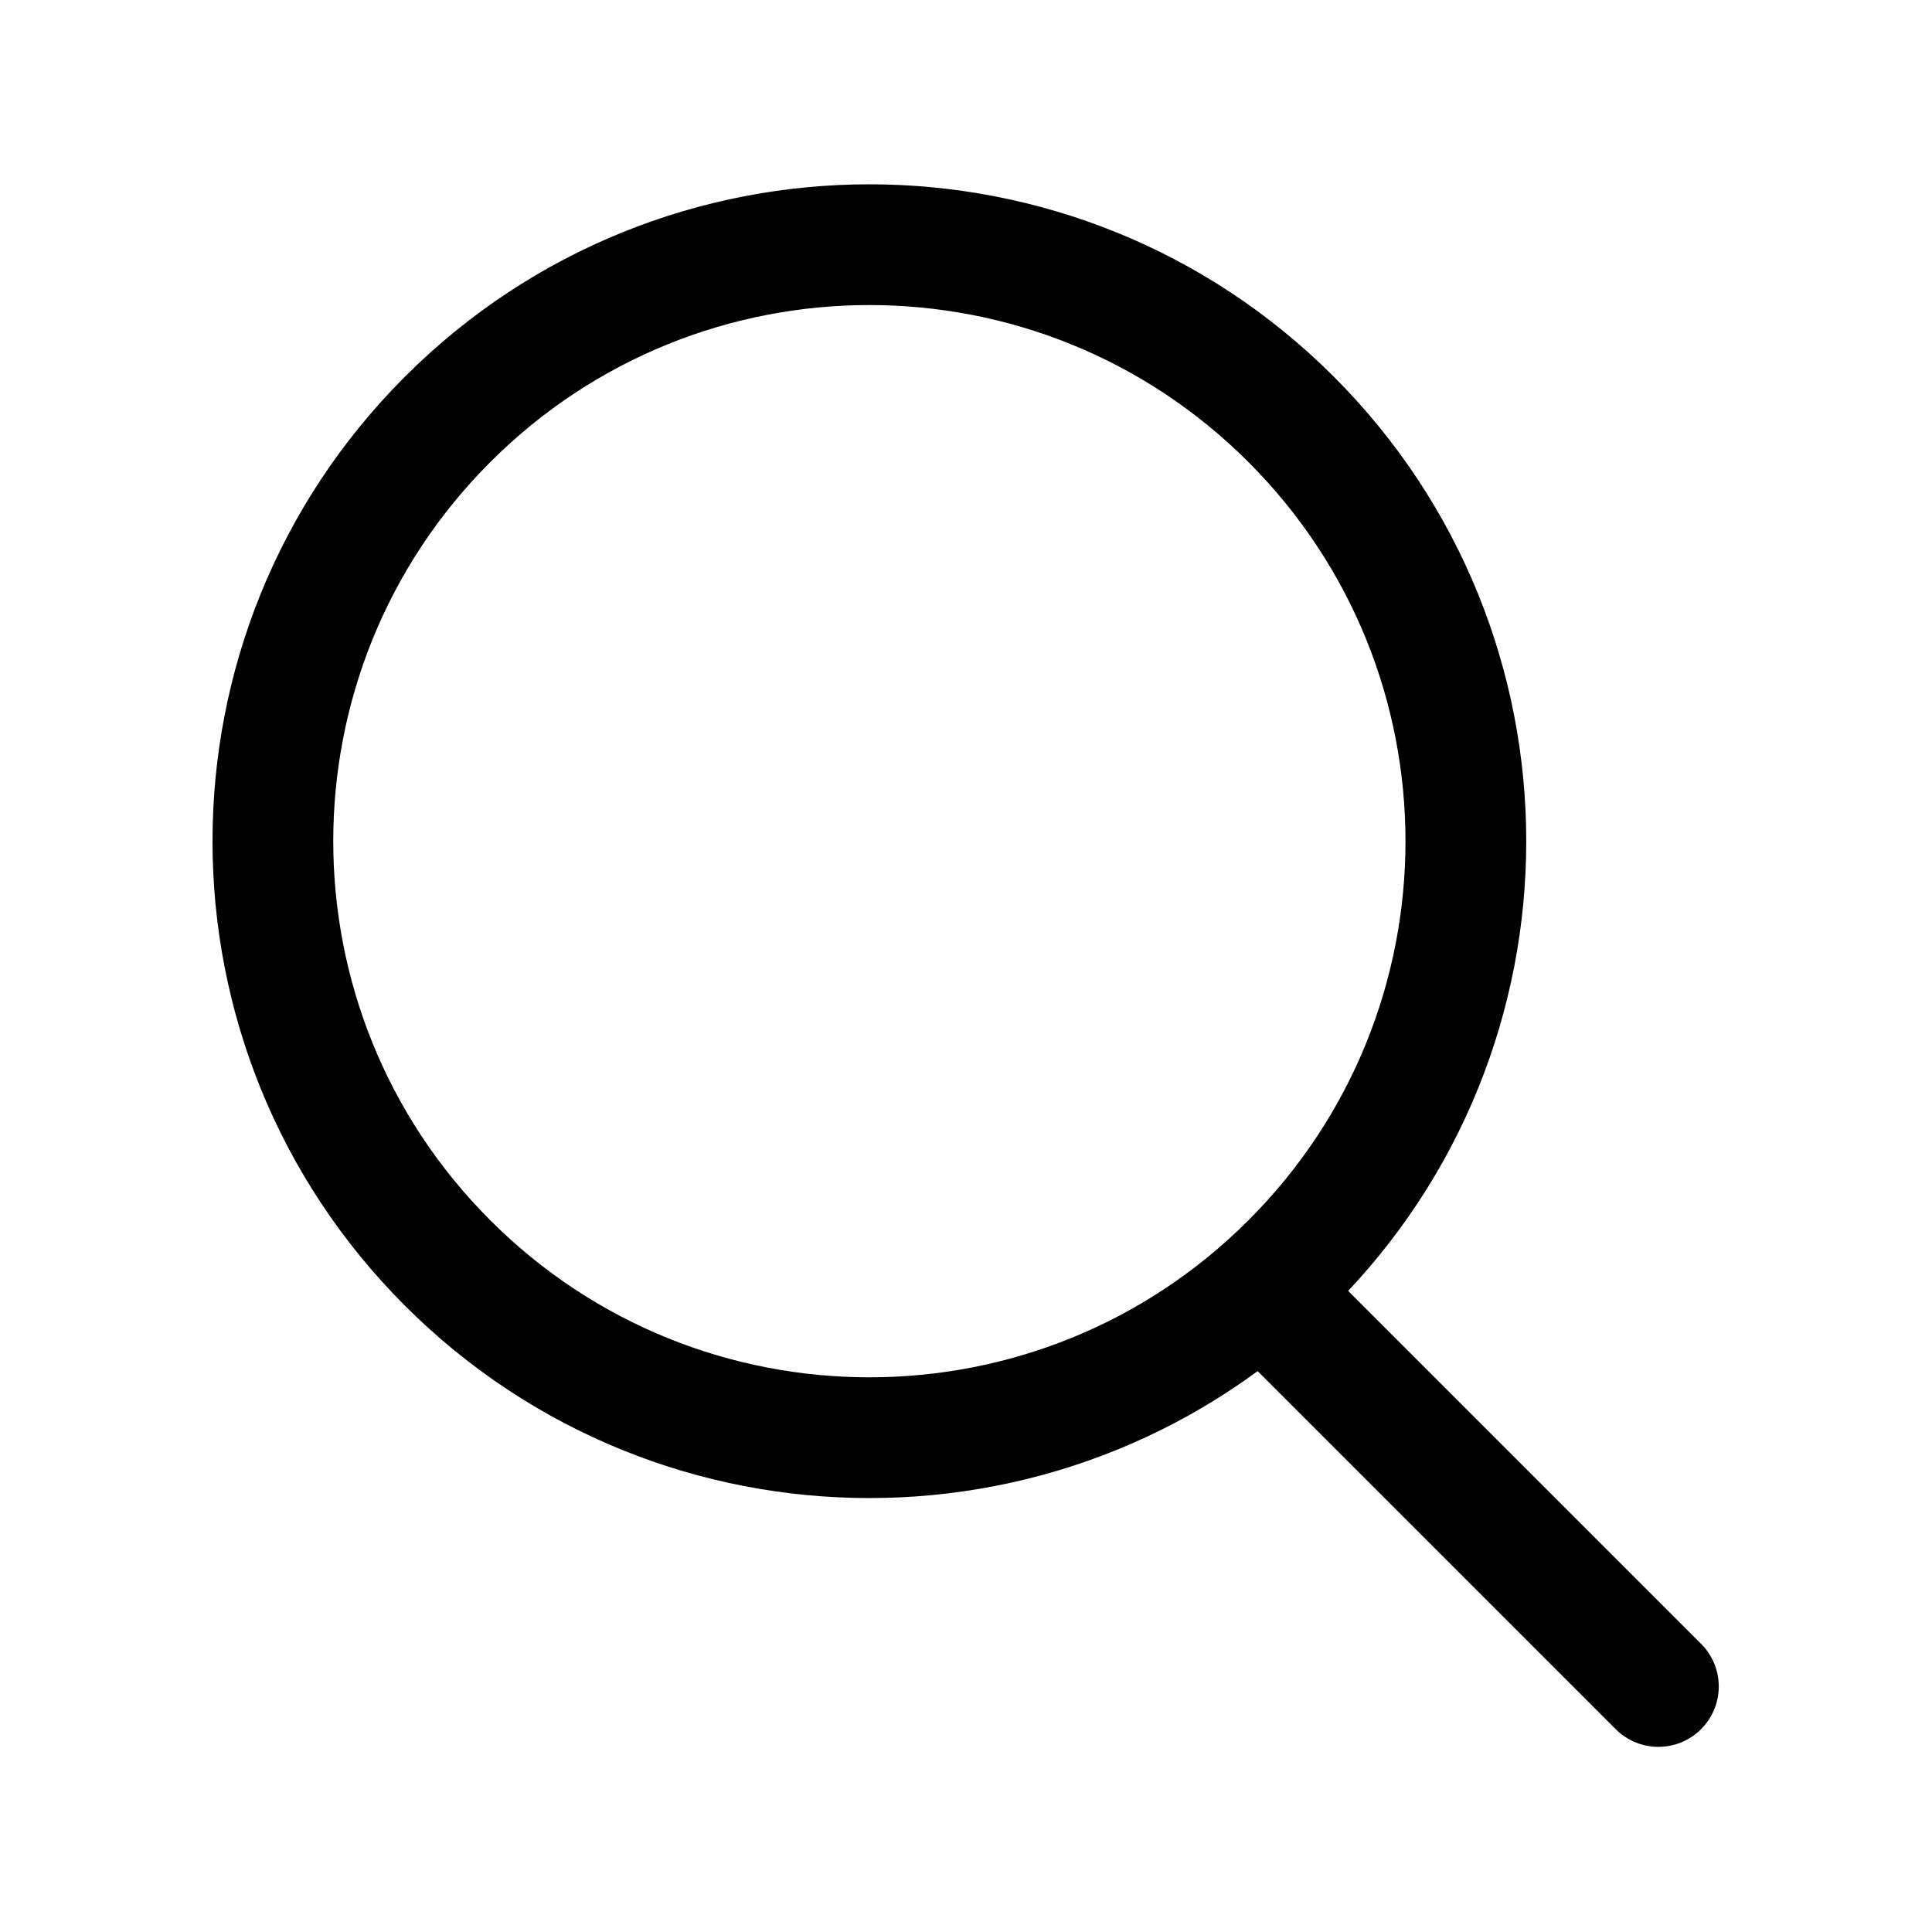
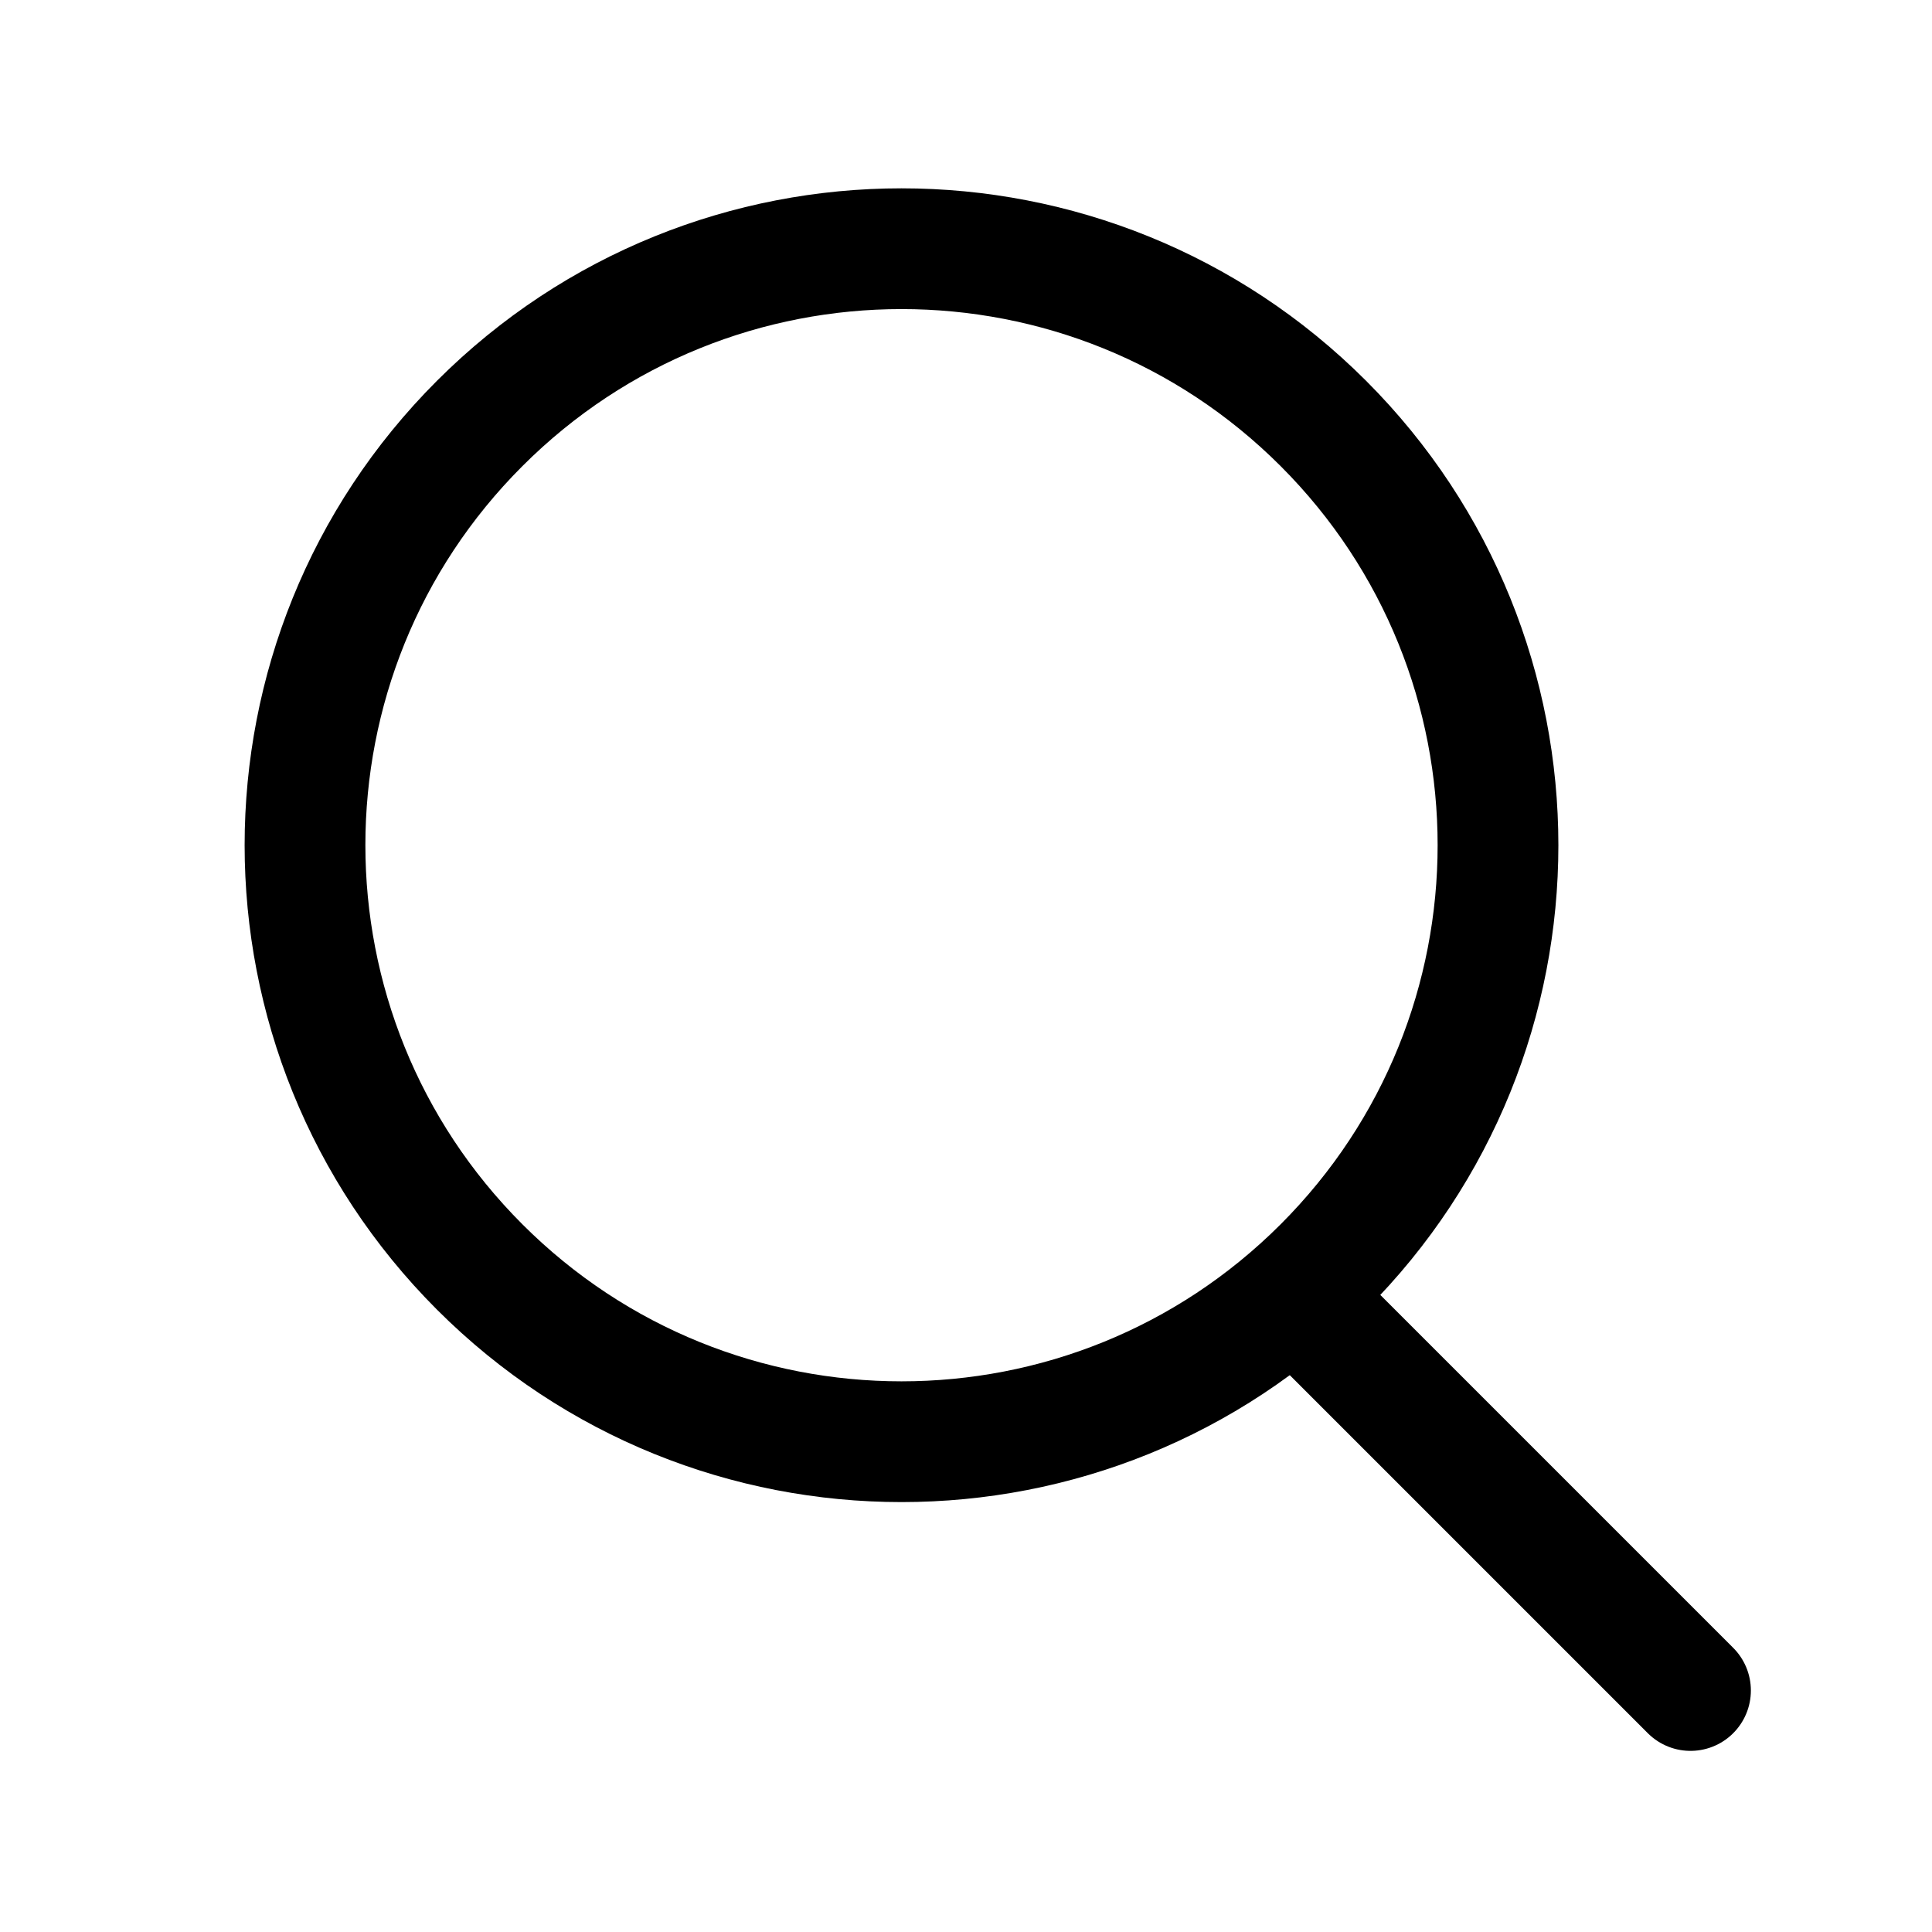
<svg xmlns="http://www.w3.org/2000/svg" width="24" height="24" viewBox="0 0 24 24" fill="none">
-   <g transform="translate(2.64 2.29)">
-     <path d="M2.92 2.92C5.814 0.026 10.506 0.026 13.399 2.92C16.293 5.814 16.293 10.506 13.399 13.399C10.506 16.293 5.814 16.293 2.92 13.399C0.027 10.506 0.026 5.814 2.92 2.92Z" stroke="currentColor" stroke-width="1.5" />
-     <path d="M13.461 14.16L17.961 18.66" stroke="currentColor" stroke-width="1.5" stroke-linecap="round" />
-   </g>
+   <path d="M5.959 5.26C8.853 2.366 13.545 2.366 16.439 5.26C19.332 8.154 19.332 12.845 16.439 15.739C13.545 18.633 8.853 18.633 5.959 15.739C3.066 12.845 3.065 8.153 5.959 5.26Z" stroke="currentColor" stroke-width="1.5" />
+   <path d="M16.5 16.5L21 21" stroke="currentColor" stroke-width="1.5" stroke-linecap="round" />
</svg>
